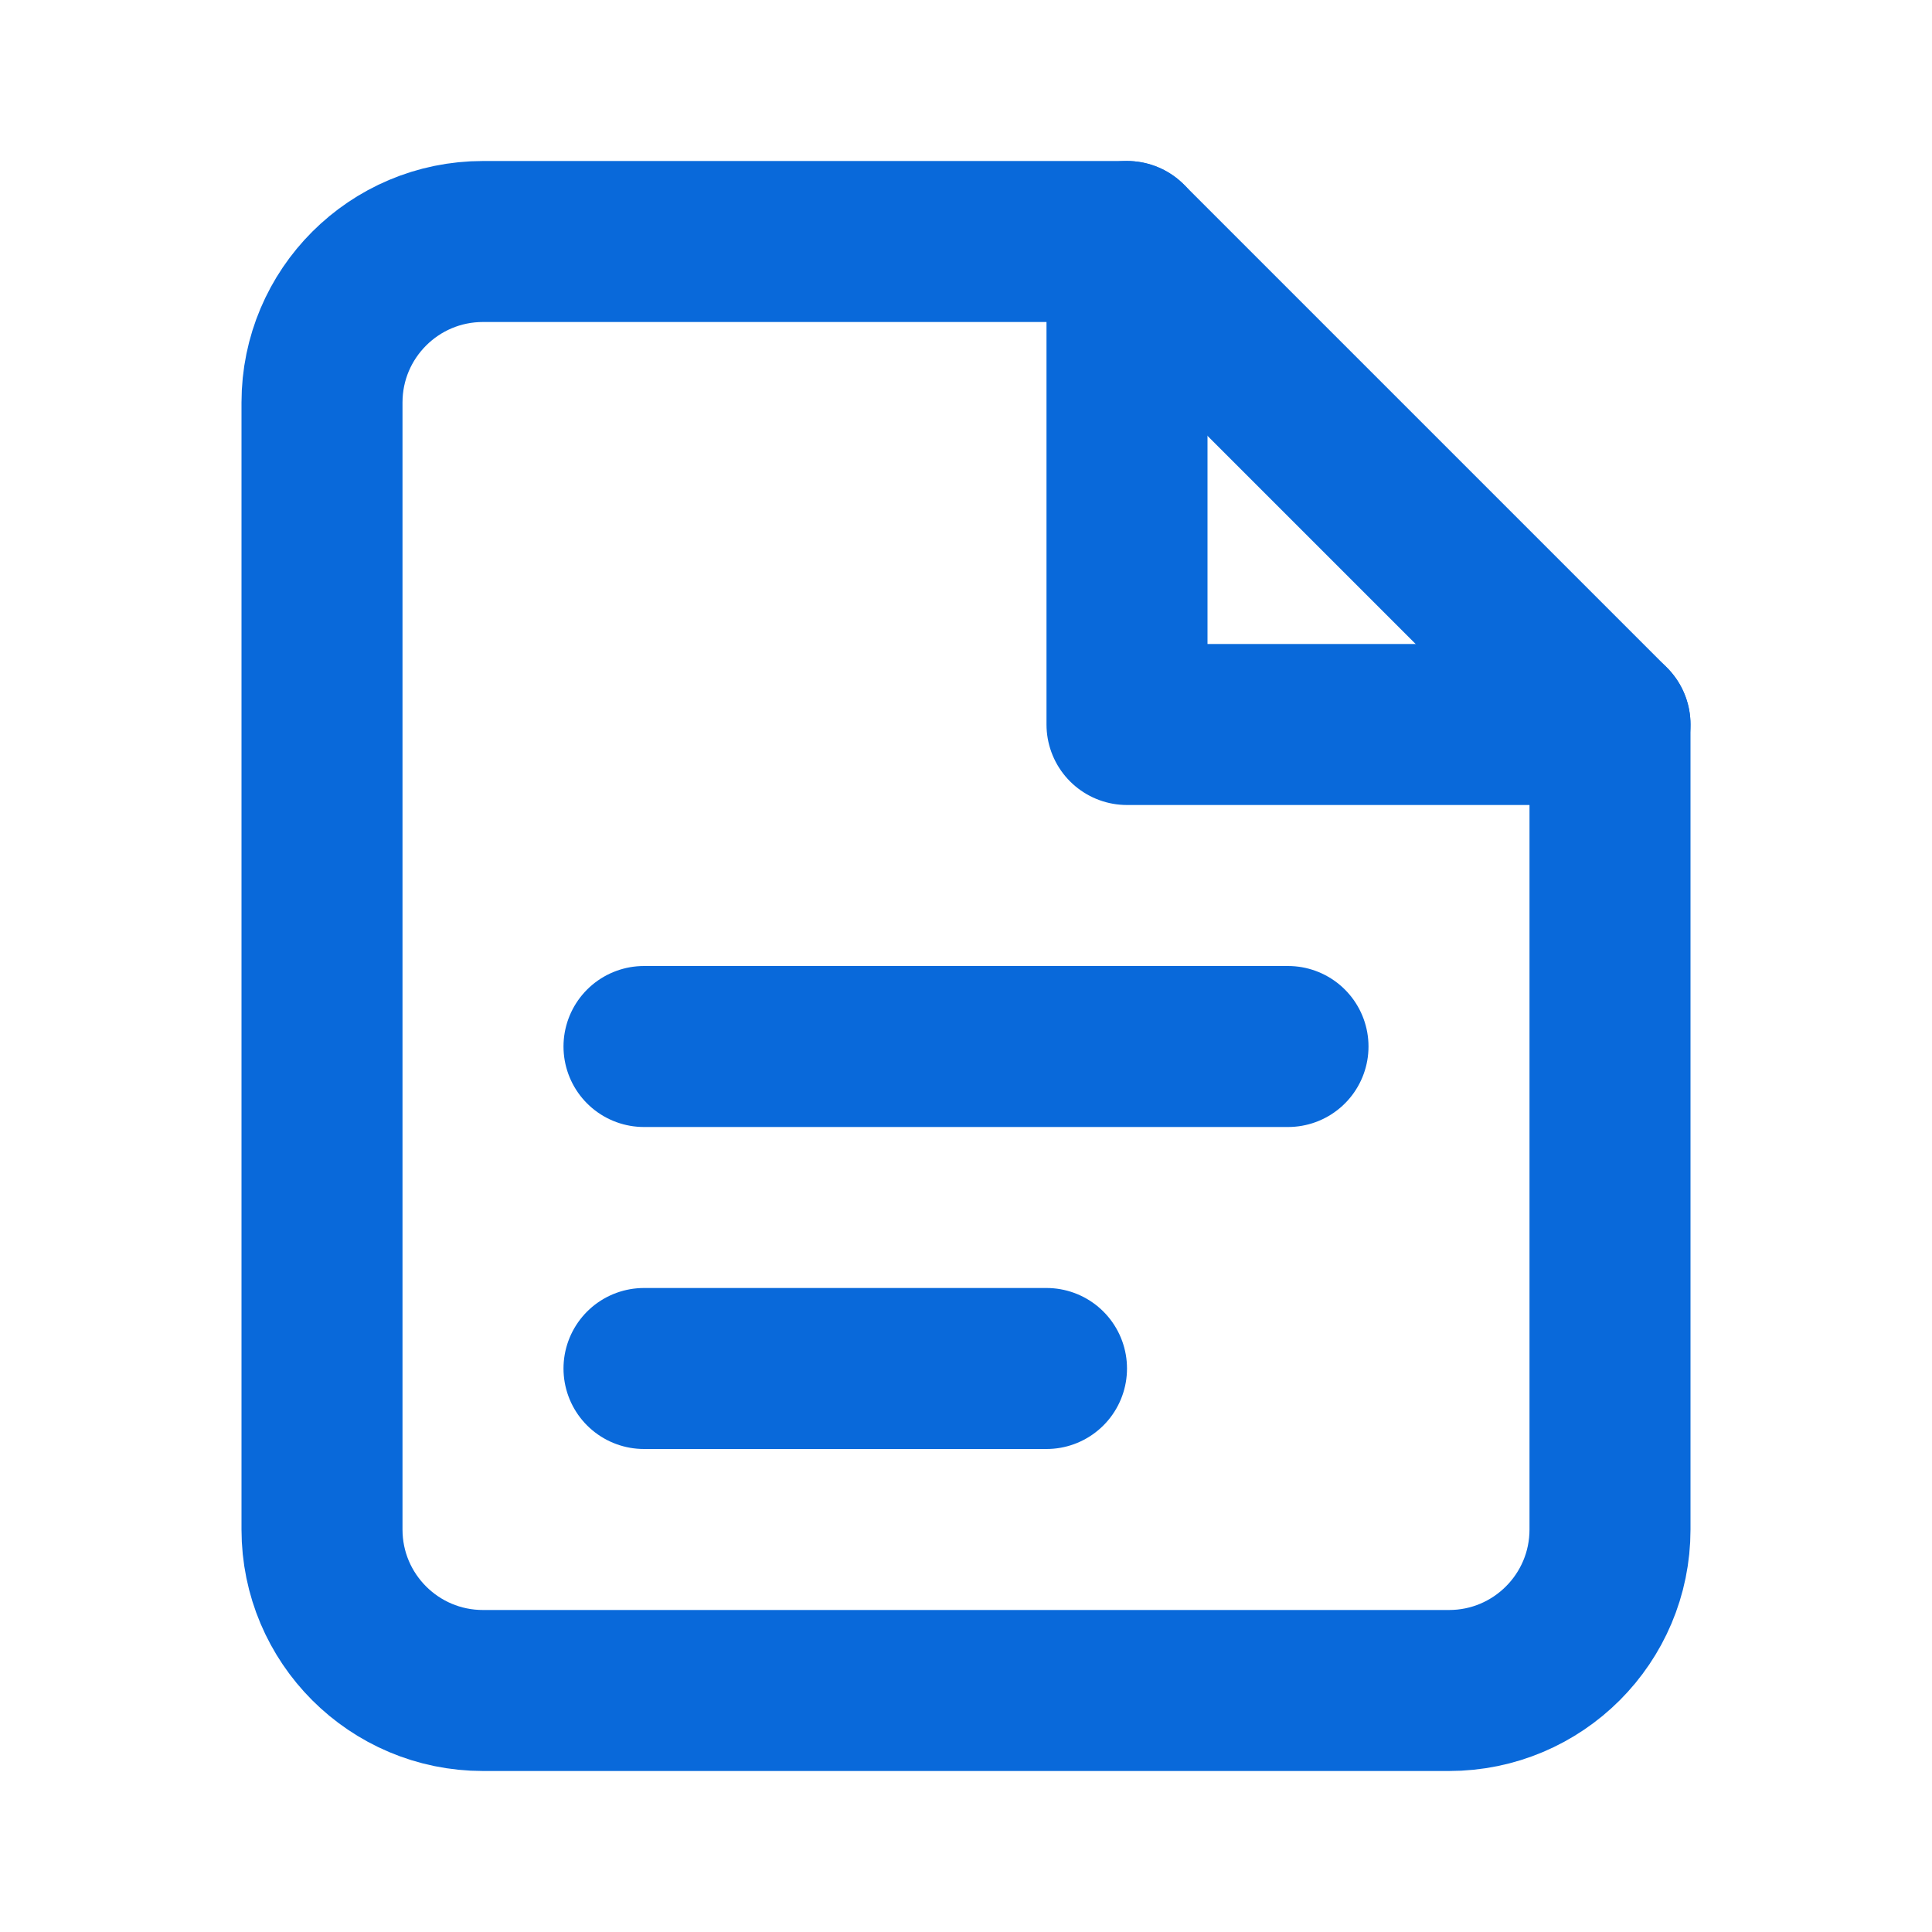
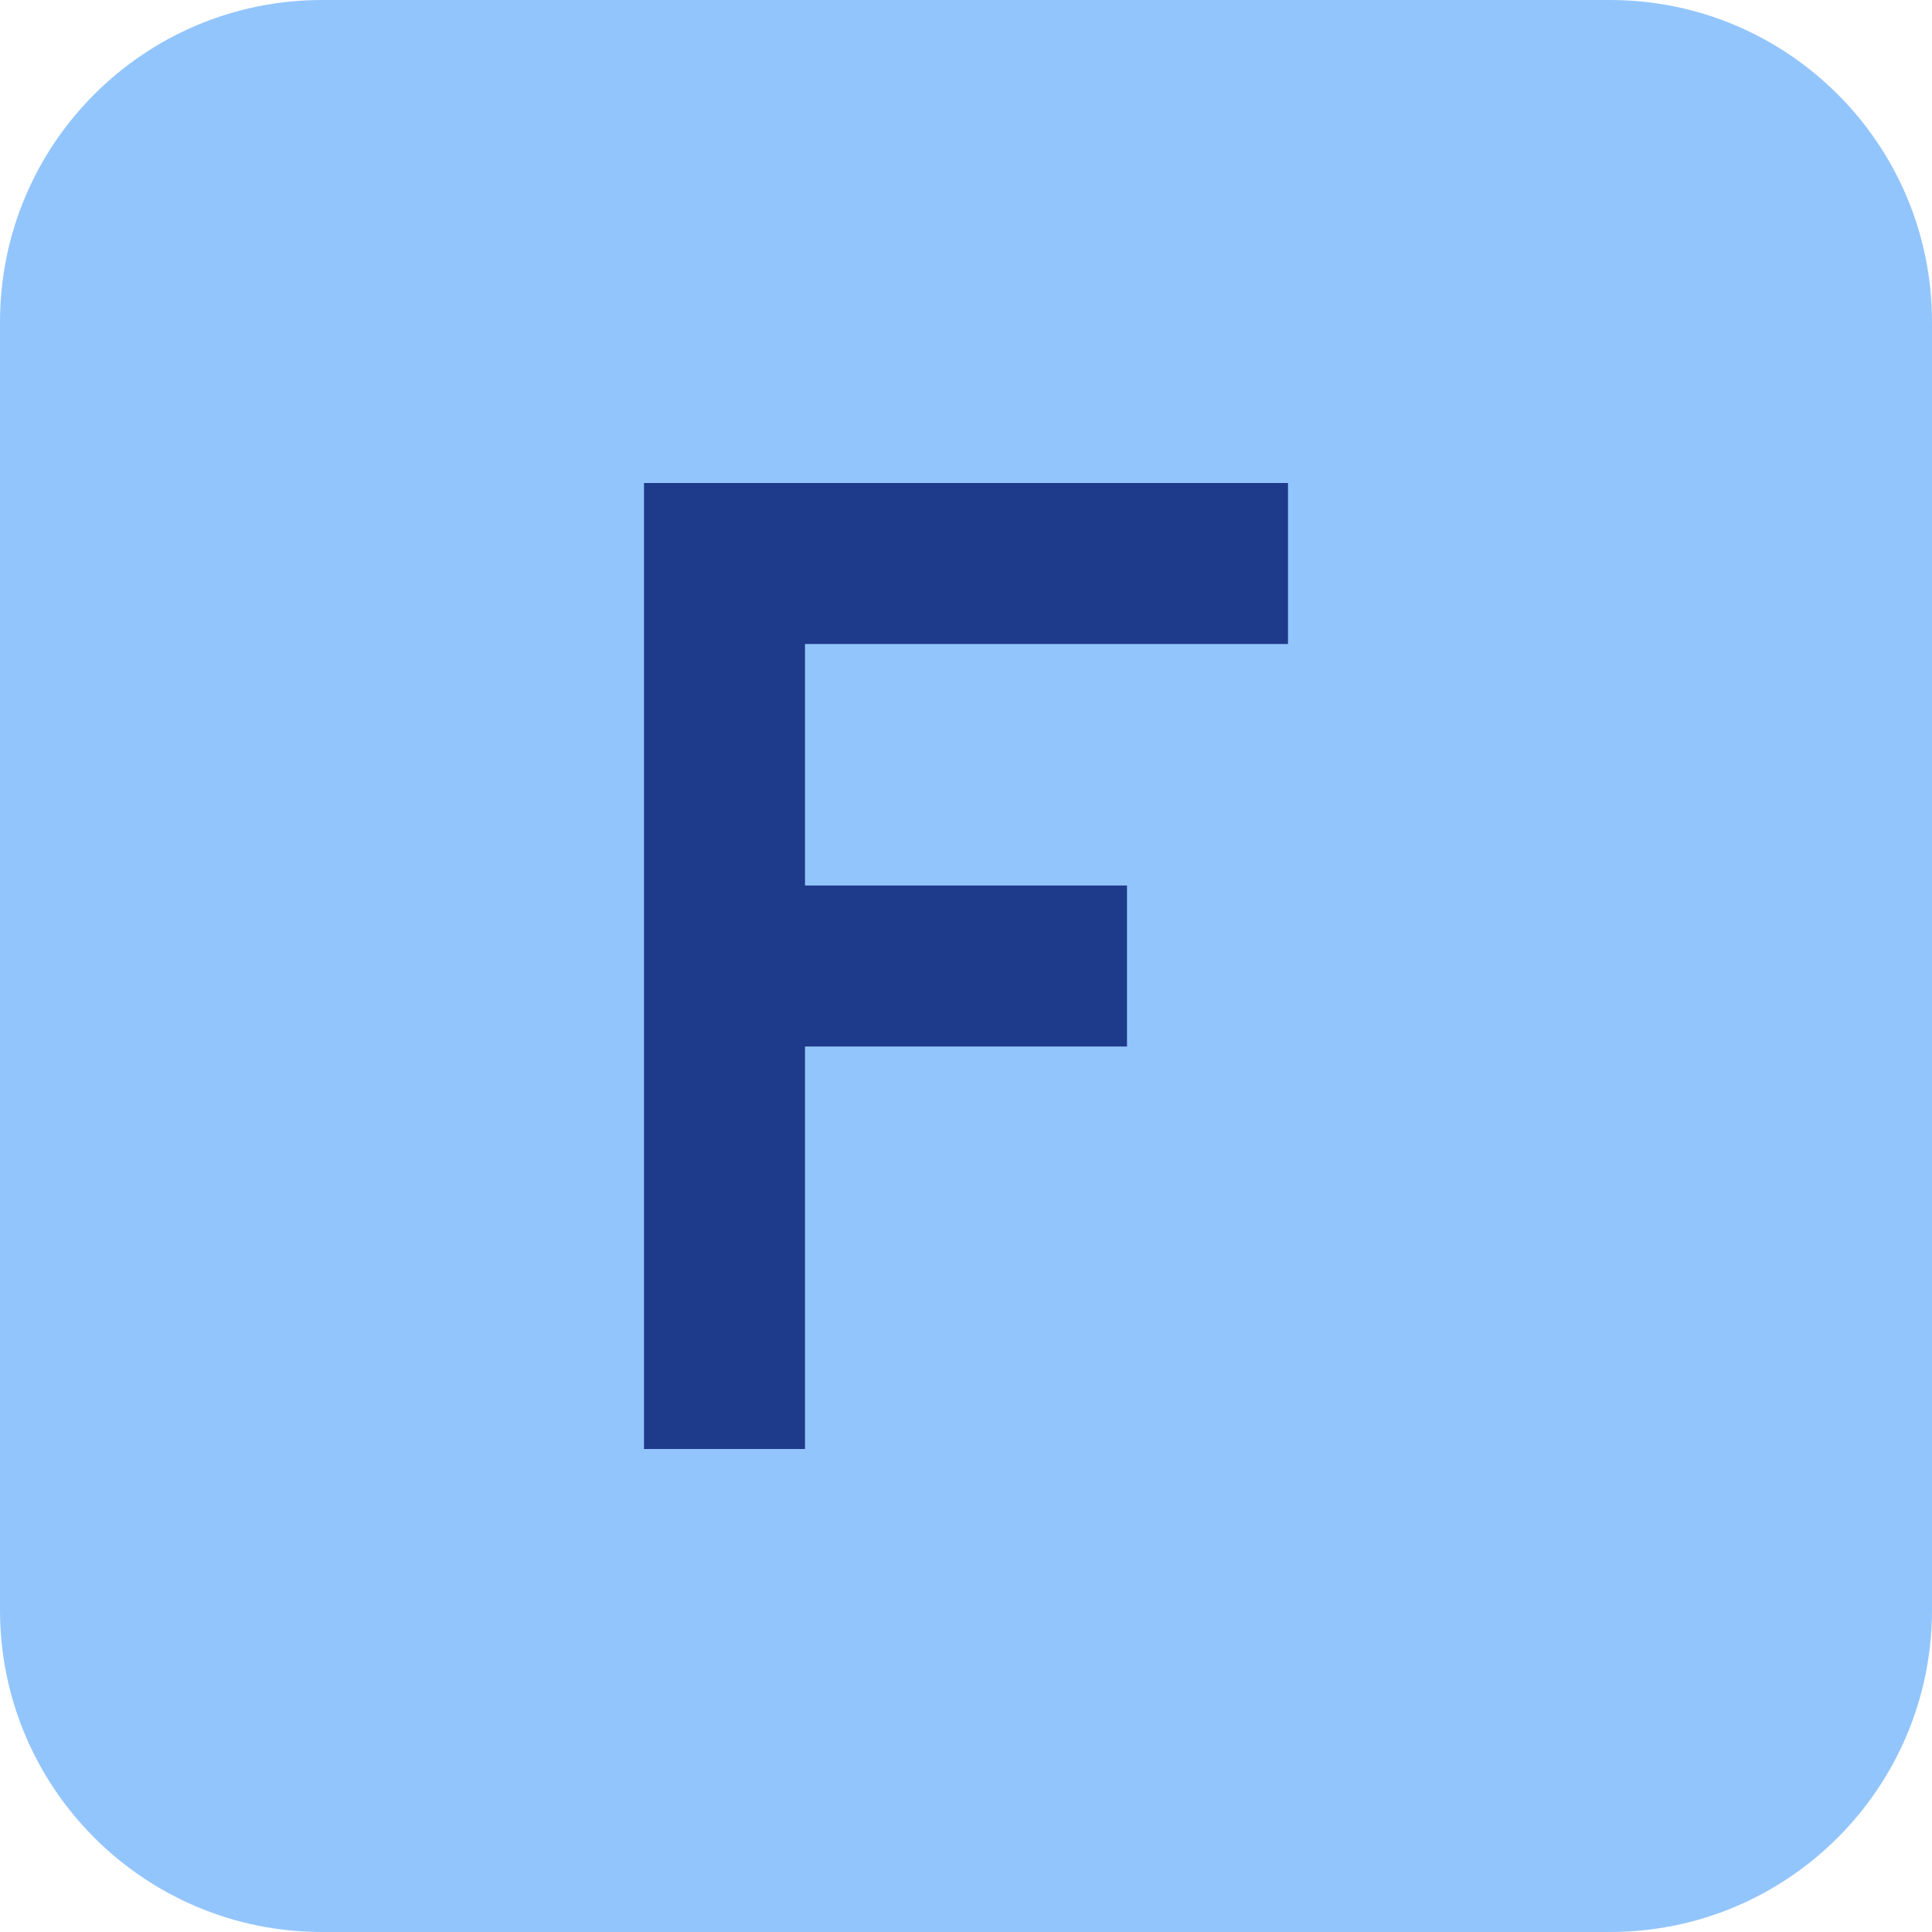
- <svg xmlns="http://www.w3.org/2000/svg" viewBox="0 0 24 24" fill="none" stroke="#0969da" stroke-width="2" stroke-linecap="round" stroke-linejoin="round">
-   <path d="M14 3H6a2 2 0 00-2 2v14a2 2 0 002 2h12a2 2 0 002-2V9z" />
-   <path d="M14 3v6h6M8 13h8M8 17h5" />
+ <svg xmlns="http://www.w3.org/2000/svg" viewBox="0 0 24 24">
+   <rect width="24" height="24" rx="4" fill="#93c5fd" />
+   <path d="M16 7H9v11M9 12h5" fill="none" stroke="#1e3a8a" stroke-width="2" />
</svg>
